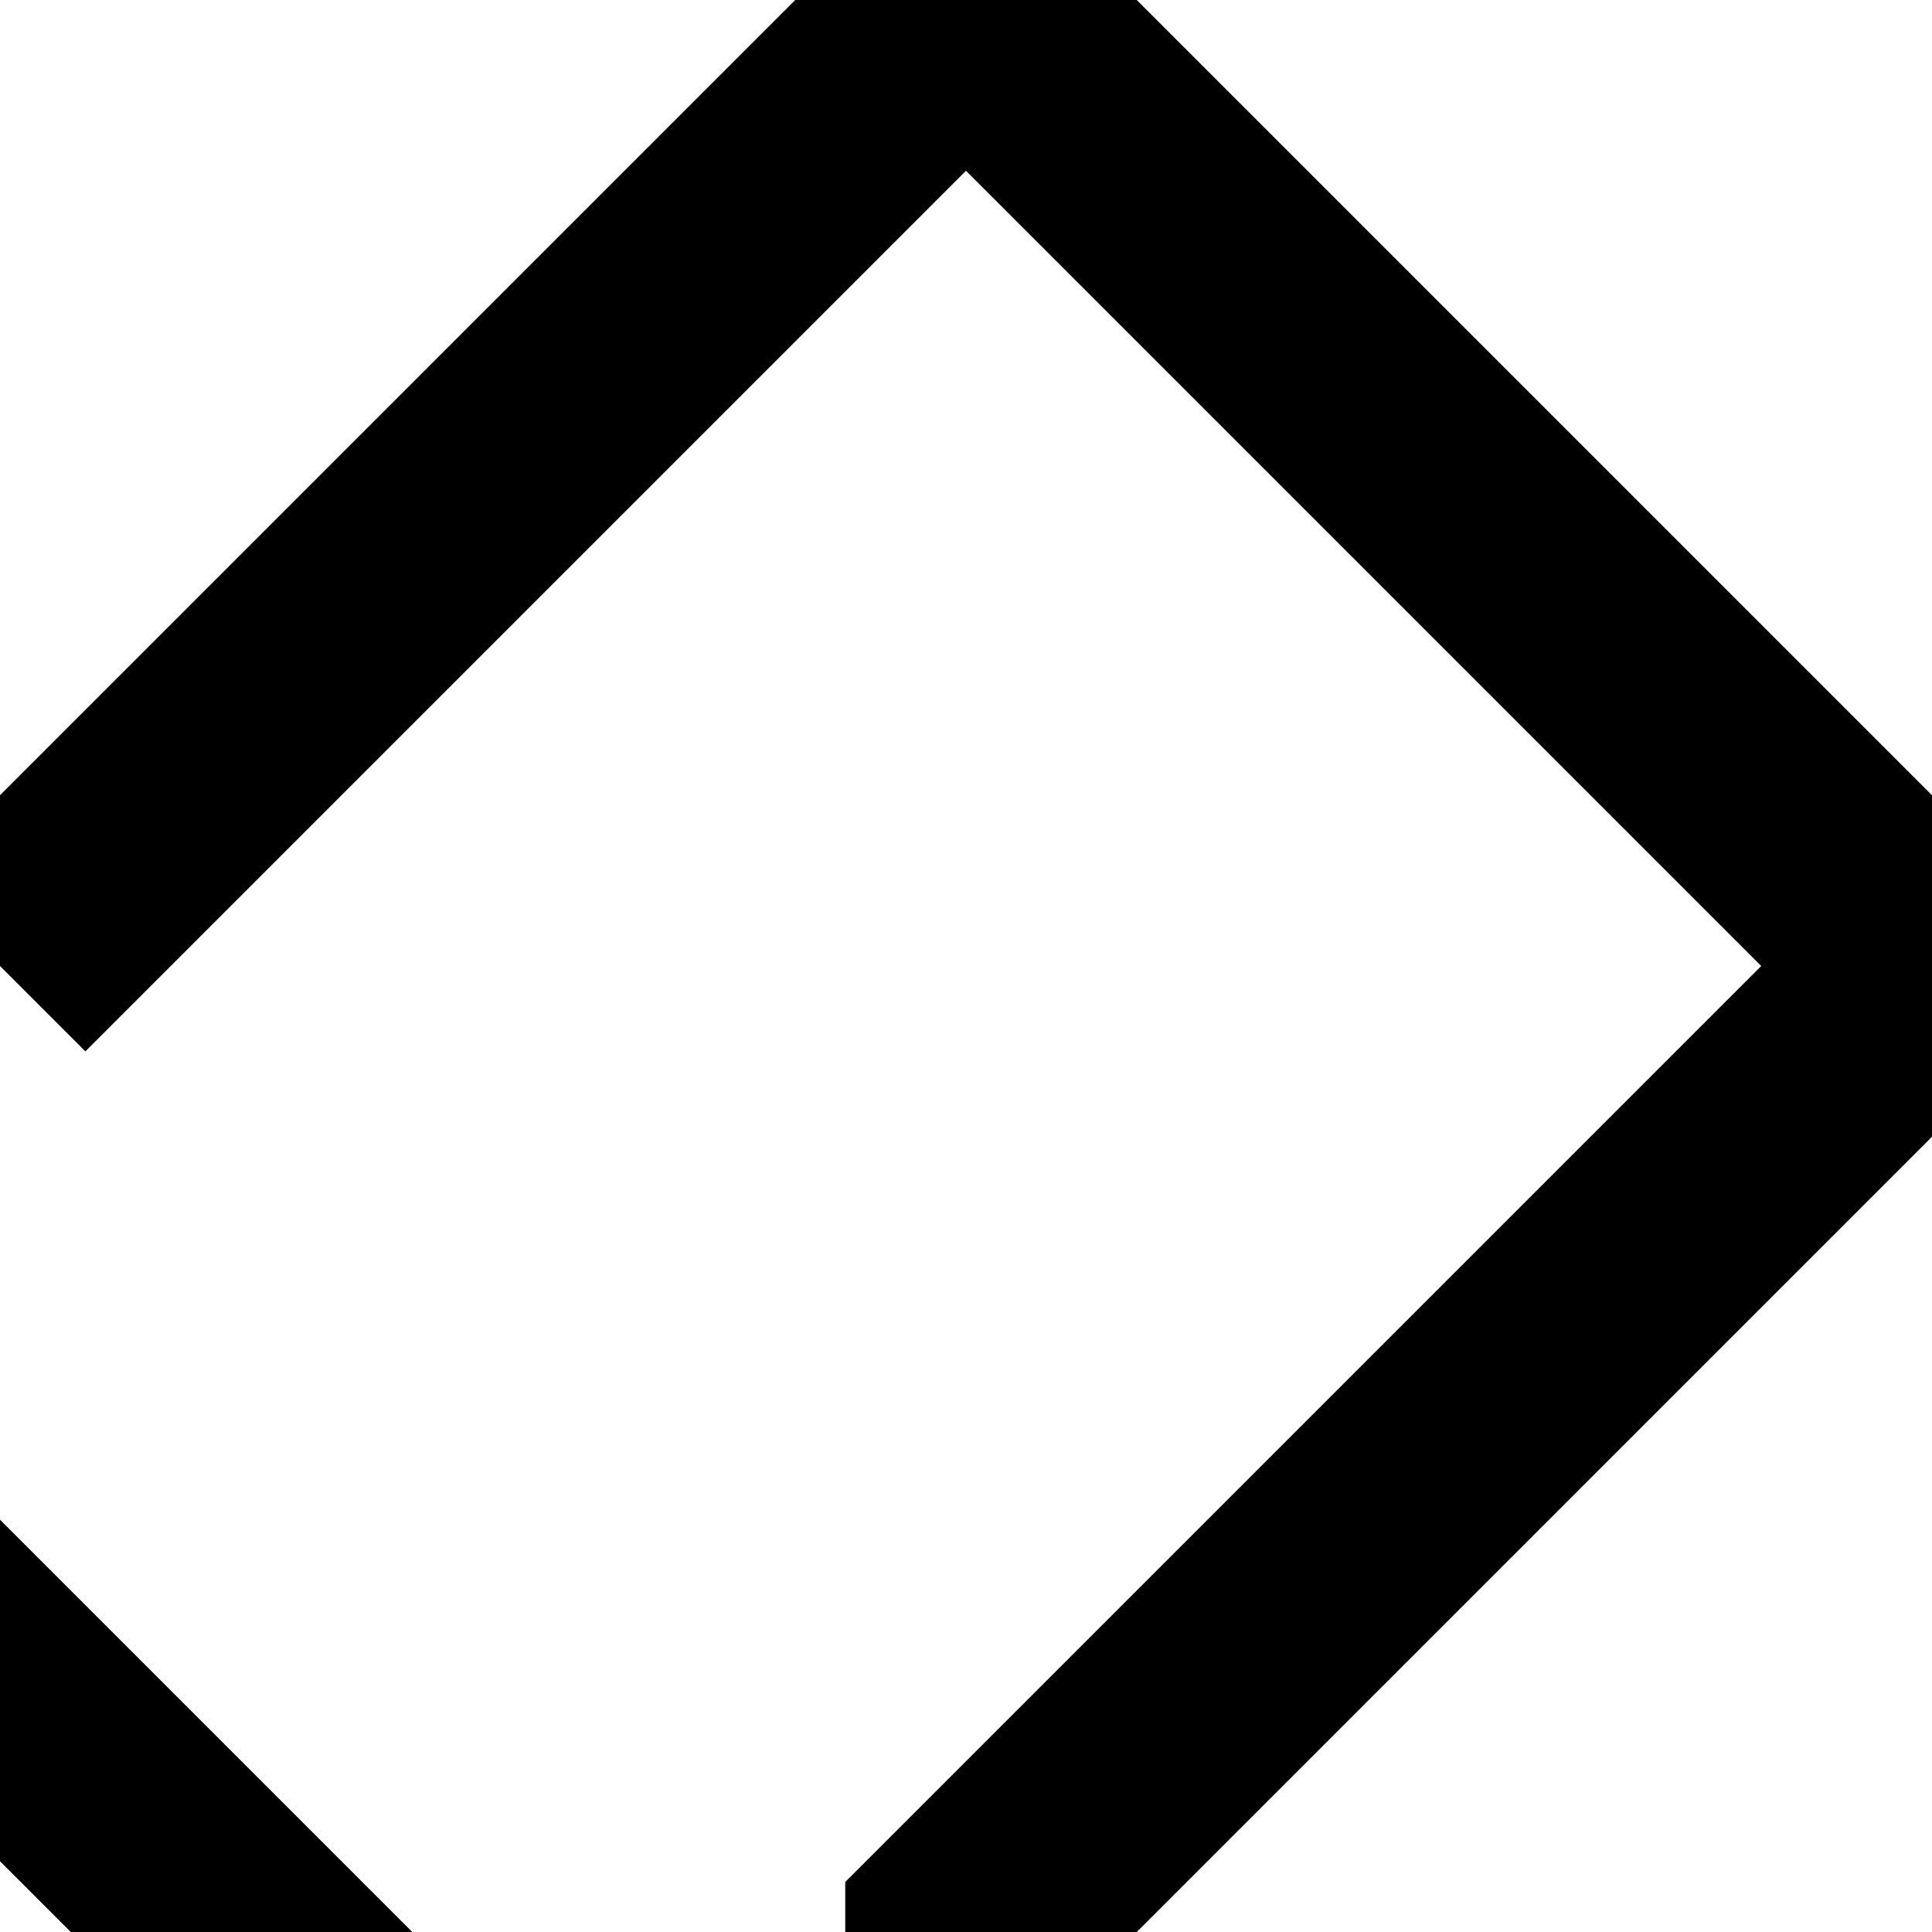
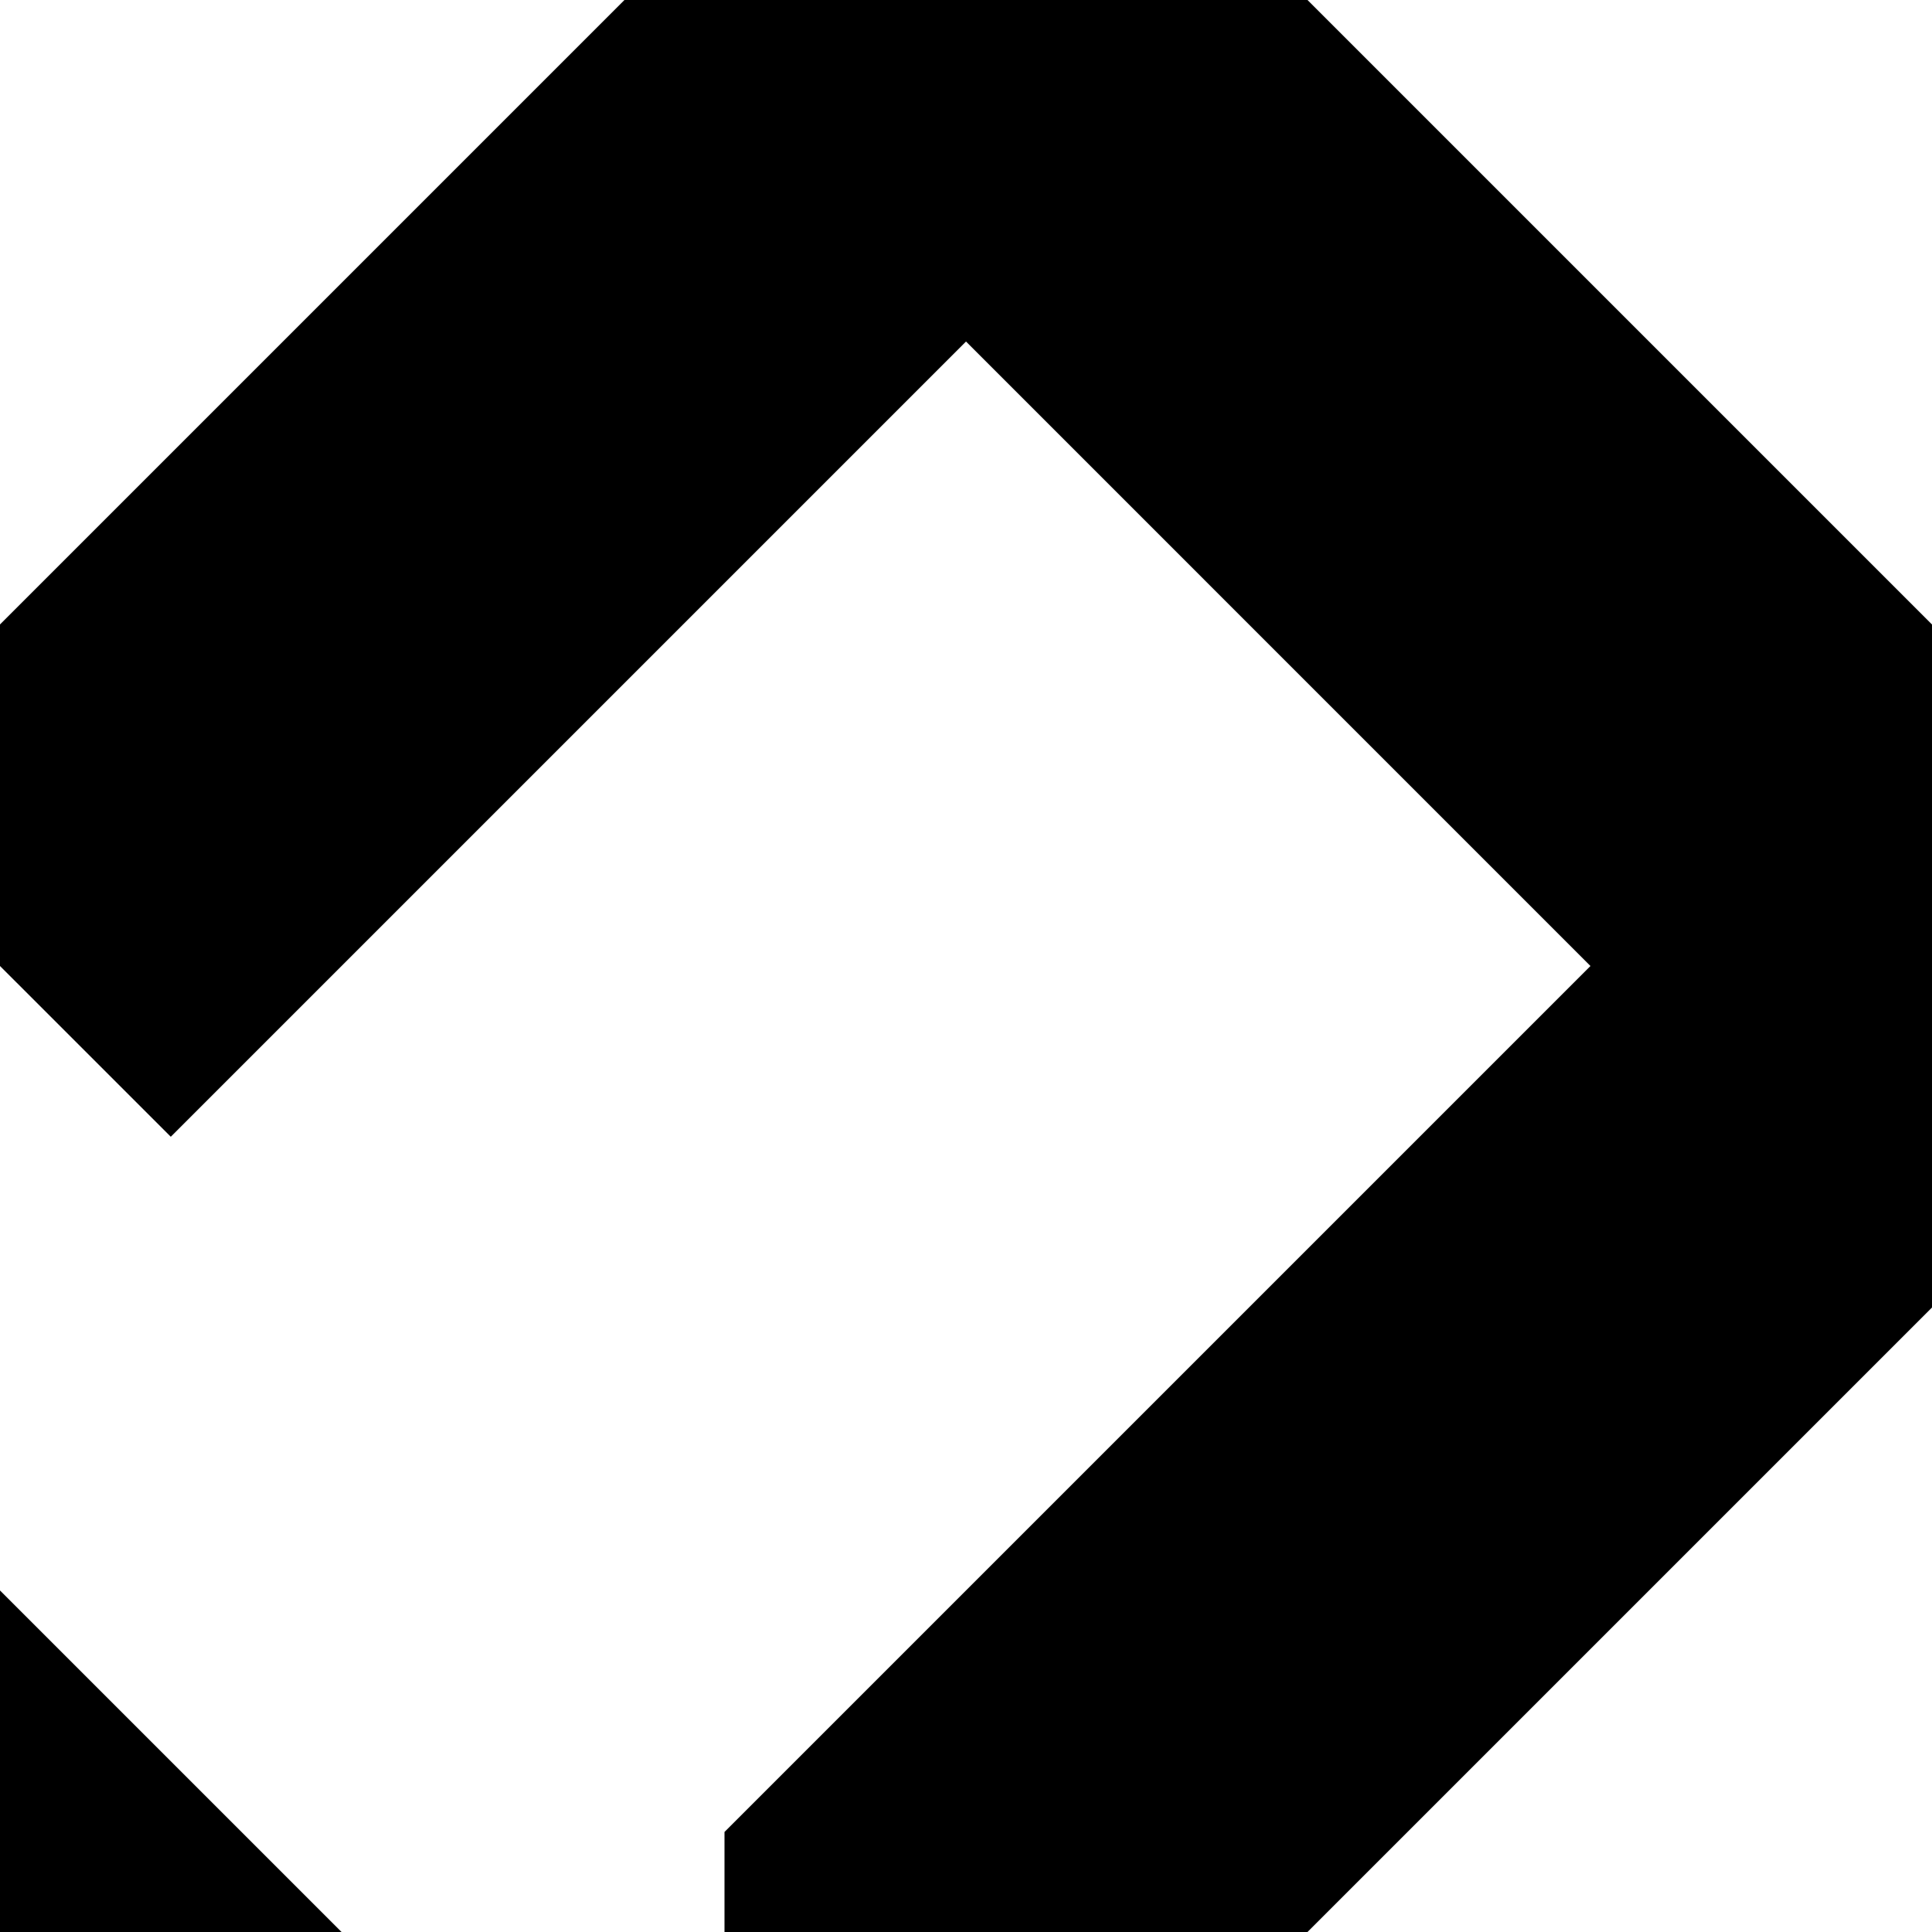
<svg xmlns="http://www.w3.org/2000/svg" width="512" height="512" viewBox="0 0 135.467 135.467" version="1.1" id="svg8">
  <defs id="defs2" />
  <g id="layer1" transform="translate(0,-161.5333)">
-     <path style="fill:none;fill-rule:evenodd;stroke:#000000;stroke-width:16.933;stroke-linecap:butt;stroke-linejoin:miter;stroke-opacity:1;stroke-miterlimit:4;stroke-dasharray:none" d="m 0,229.267 67.733,-67.733 67.733,67.733 -67.733,67.733 v 67.733" id="path4586" />
+     <path style="color:#000000;font-style:normal;font-variant:normal;font-weight:normal;font-stretch:normal;font-size:medium;line-height:normal;font-family:sans-serif;font-variant-ligatures:normal;font-variant-position:normal;font-variant-caps:normal;font-variant-numeric:normal;font-variant-alternates:normal;font-feature-settings:normal;text-indent:0;text-align:start;text-decoration:none;text-decoration-line:none;text-decoration-style:solid;text-decoration-color:#000000;letter-spacing:normal;word-spacing:normal;text-transform:none;writing-mode:lr-tb;direction:ltr;text-orientation:mixed;dominant-baseline:auto;baseline-shift:baseline;text-anchor:start;white-space:normal;shape-padding:0;clip-rule:nonzero;display:inline;overflow:visible;visibility:visible;opacity:1;isolation:auto;mix-blend-mode:normal;color-interpolation:sRGB;color-interpolation-filters:linearRGB;solid-color:#000000;solid-opacity:1;vector-effect:none;fill:#000000;fill-opacity:1;fill-rule:evenodd;stroke:none;stroke-width:33.867;stroke-linecap:butt;stroke-linejoin:miter;stroke-miterlimit:4;stroke-dasharray:none;stroke-dashoffset:0;stroke-opacity:1;color-rendering:auto;image-rendering:auto;shape-rendering:auto;text-rendering:auto;enable-background:accumulate" d="m 67.732,137.586 -79.707,79.707 23.949,23.947 55.76,-55.76 43.785,43.787 -60.719,60.719 v 74.746 h 33.865 v -60.719 l 74.748,-74.746 z" id="path4586" />
  </g>
  <defs id="defs2" />
-   <path style="fill:none;fill-rule:evenodd;stroke:#000000;stroke-width:16.933;stroke-linecap:butt;stroke-linejoin:miter;stroke-opacity:1;stroke-miterlimit:4;stroke-dasharray:none" d="M 0,186.267 33.867,152.4 -16.933,101.6 -50.8,135.467" id="path4528" />
+   <path style="color:#000000;font-style:normal;font-variant:normal;font-weight:normal;font-stretch:normal;font-size:medium;line-height:normal;font-family:sans-serif;font-variant-ligatures:normal;font-variant-position:normal;font-variant-caps:normal;font-variant-numeric:normal;font-variant-alternates:normal;font-feature-settings:normal;text-indent:0;text-align:start;text-decoration:none;text-decoration-line:none;text-decoration-style:solid;text-decoration-color:#000000;letter-spacing:normal;word-spacing:normal;text-transform:none;writing-mode:lr-tb;direction:ltr;text-orientation:mixed;dominant-baseline:auto;baseline-shift:baseline;text-anchor:start;white-space:normal;shape-padding:0;clip-rule:nonzero;display:inline;overflow:visible;visibility:visible;opacity:1;isolation:auto;mix-blend-mode:normal;color-interpolation:sRGB;color-interpolation-filters:linearRGB;solid-color:#000000;solid-opacity:1;vector-effect:none;fill:#000000;fill-opacity:1;fill-rule:evenodd;stroke:none;stroke-width:33.867;stroke-linecap:butt;stroke-linejoin:miter;stroke-miterlimit:4;stroke-dasharray:none;stroke-dashoffset:0;stroke-opacity:1;color-rendering:auto;image-rendering:auto;shape-rendering:auto;text-rendering:auto;enable-background:accumulate" d="m 0,111.52 -45.84,45.84 23.947,23.947 L 0,159.414 l 16.934,16.934 v 36.771 L 4.959,225.094 28.906,249.041 50.801,227.146 v -64.828 z" id="path4500" />
</svg>
